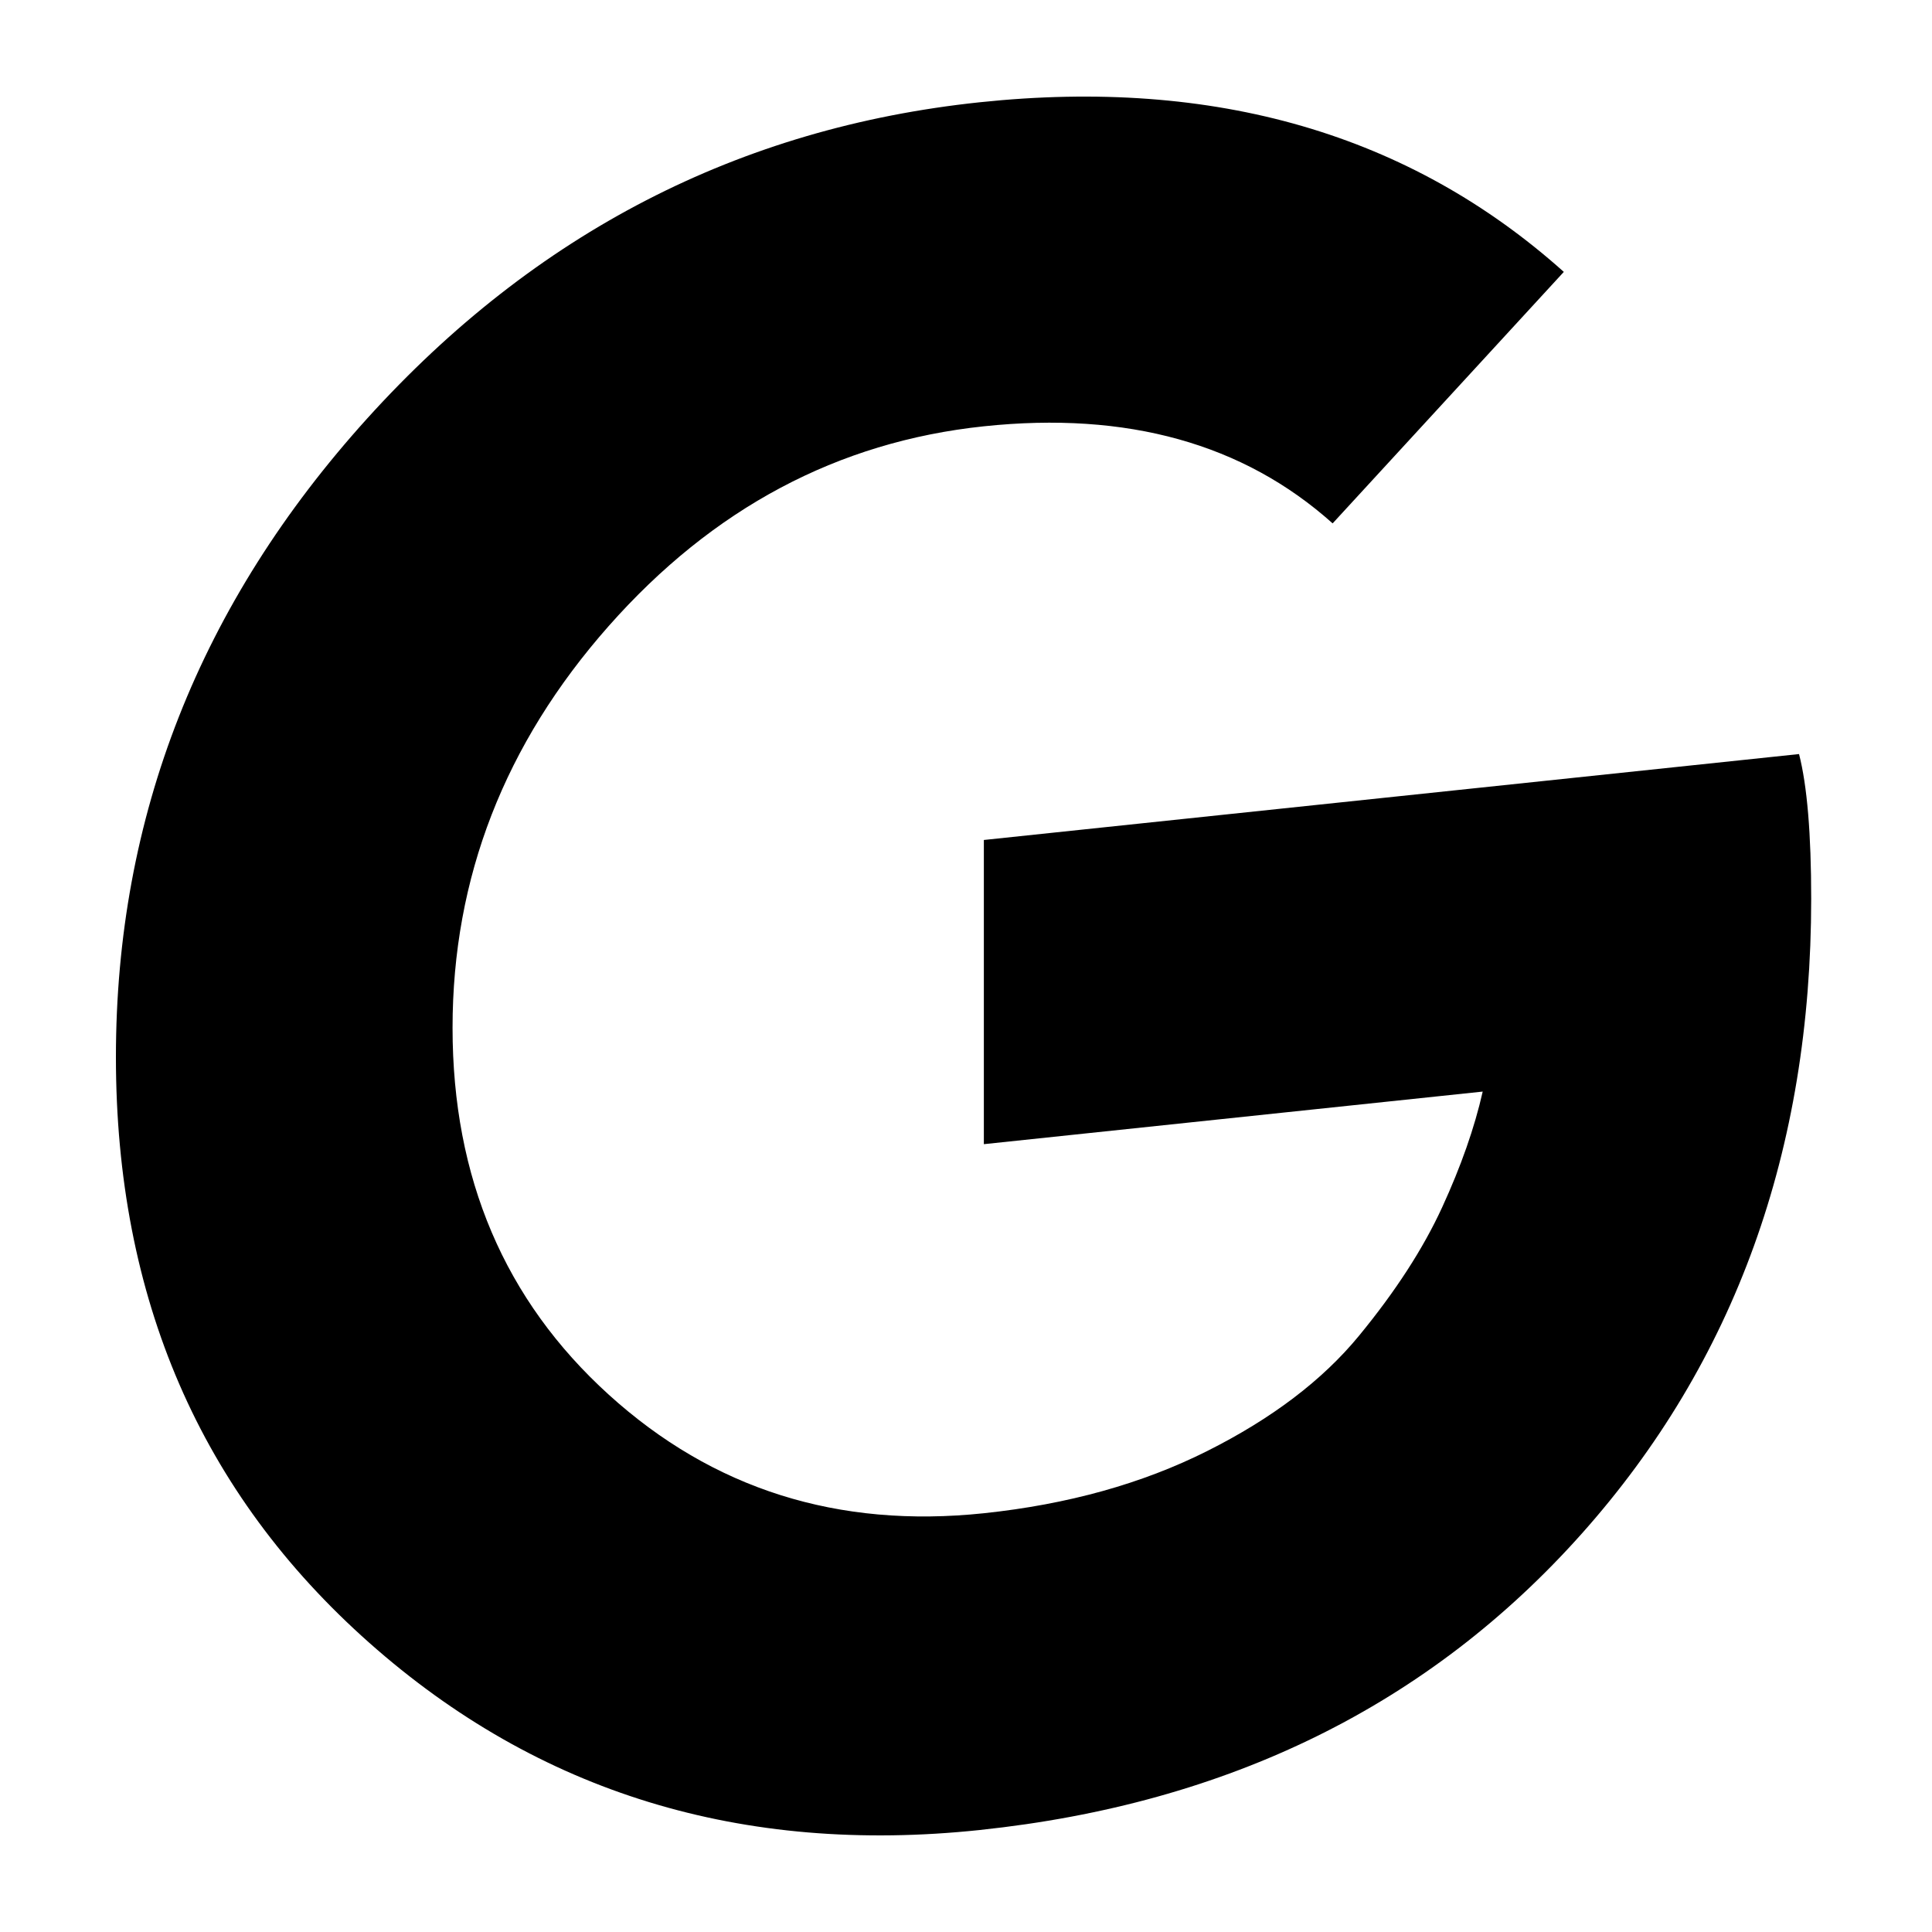
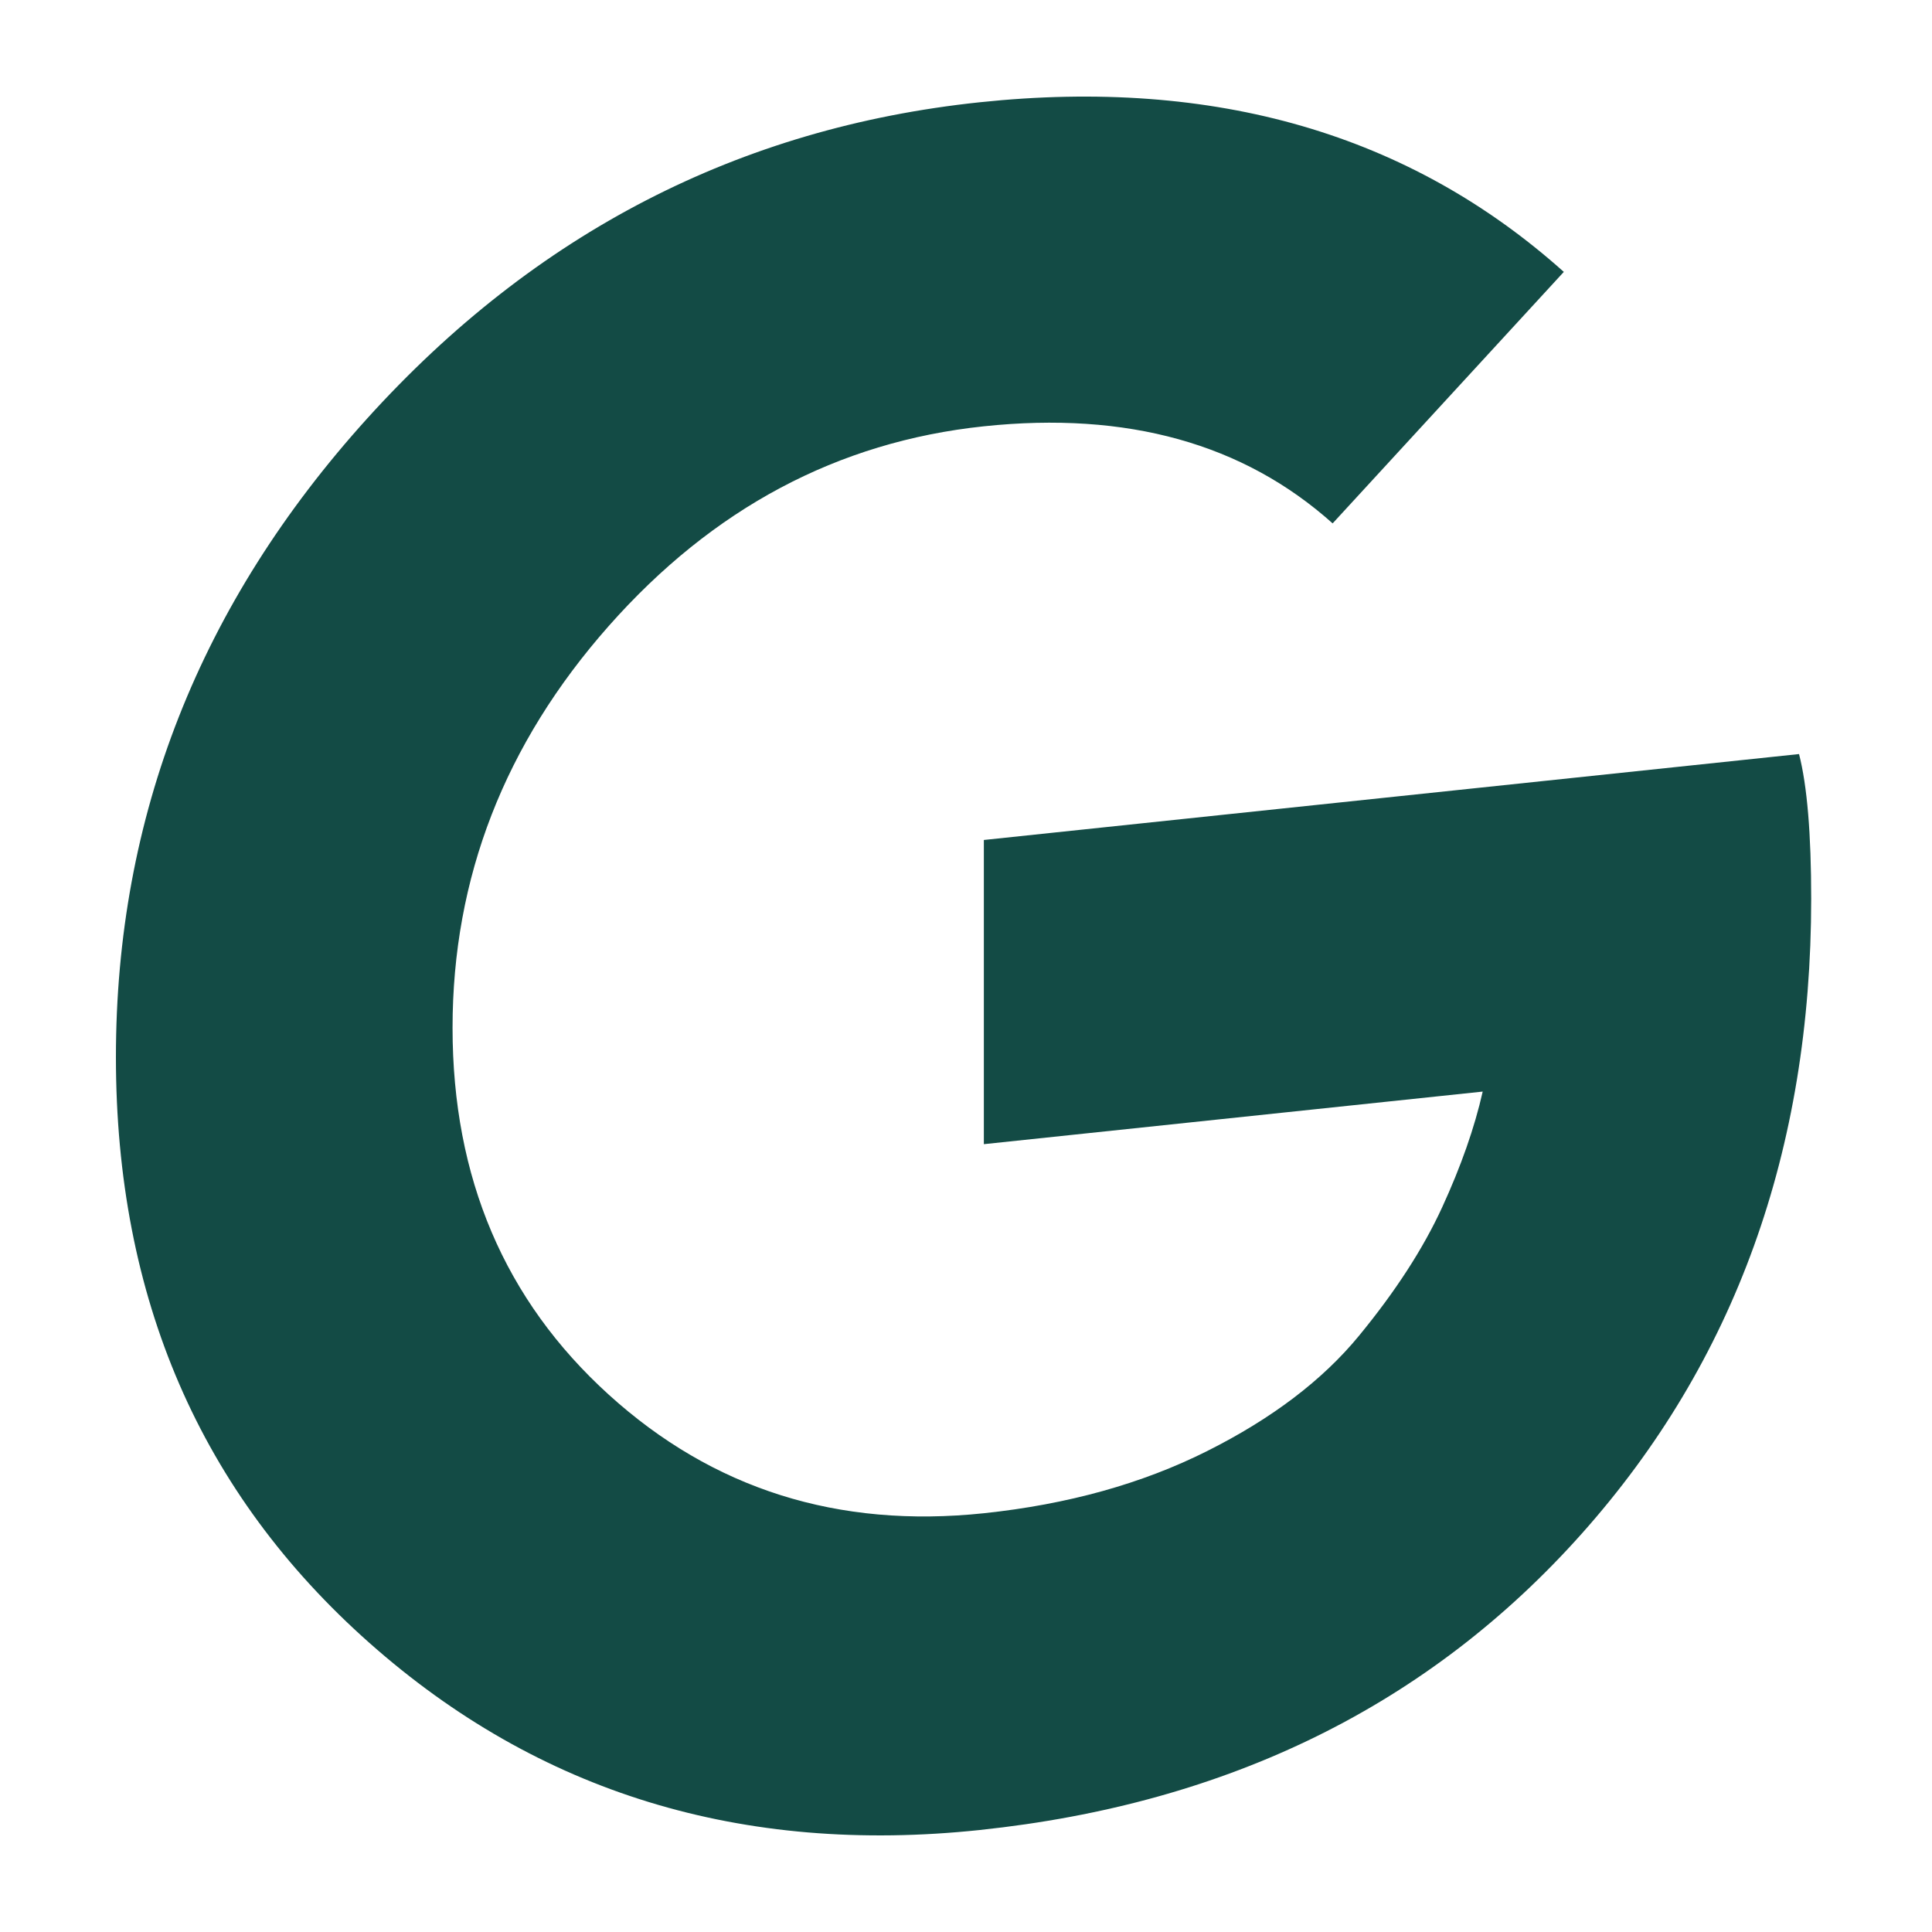
<svg xmlns="http://www.w3.org/2000/svg" width="100" height="100" viewBox="0 0 100 100">
-   <path d="M50.714 94.72c12.875-1.356 23.266-6.475 31.173-15.356 7.907-8.88 11.86-19.828 11.86-32.844 0-3.358-.209-5.855-.629-7.49l-42.194 4.447v15.745l25.82-2.722c-.42 1.863-1.12 3.861-2.1 5.994-.979 2.132-2.413 4.348-4.303 6.646-1.889 2.299-4.513 4.29-7.872 5.973-3.358 1.684-7.207 2.754-11.545 3.212-7.558.796-14.03-1.25-19.418-6.14s-8.082-11.22-8.082-18.986c0-7.767 2.694-14.699 8.082-20.795 5.388-6.096 11.86-9.542 19.418-10.339 7.417-.782 13.435.893 18.053 5.025l11.966-13.017c-7.978-7.137-18.054-10.063-30.23-8.78-12.455 1.313-23.02 6.766-31.698 16.357C10.338 31.242 6 42.265 6 54.72c0 12.456 4.373 22.561 13.12 30.316 8.747 7.755 19.278 10.983 31.594 9.685z" />
+   <path d="M50.714 94.72c12.875-1.356 23.266-6.475 31.173-15.356 7.907-8.88 11.86-19.828 11.86-32.844 0-3.358-.209-5.855-.629-7.49l-42.194 4.447v15.745l25.82-2.722c-.42 1.863-1.12 3.861-2.1 5.994-.979 2.132-2.413 4.348-4.303 6.646-1.889 2.299-4.513 4.29-7.872 5.973-3.358 1.684-7.207 2.754-11.545 3.212-7.558.796-14.03-1.25-19.418-6.14s-8.082-11.22-8.082-18.986c0-7.767 2.694-14.699 8.082-20.795 5.388-6.096 11.86-9.542 19.418-10.339 7.417-.782 13.435.893 18.053 5.025l11.966-13.017c-7.978-7.137-18.054-10.063-30.23-8.78-12.455 1.313-23.02 6.766-31.698 16.357C10.338 31.242 6 42.265 6 54.72c0 12.456 4.373 22.561 13.12 30.316 8.747 7.755 19.278 10.983 31.594 9.685z" fill="#134B45" />
</svg>
